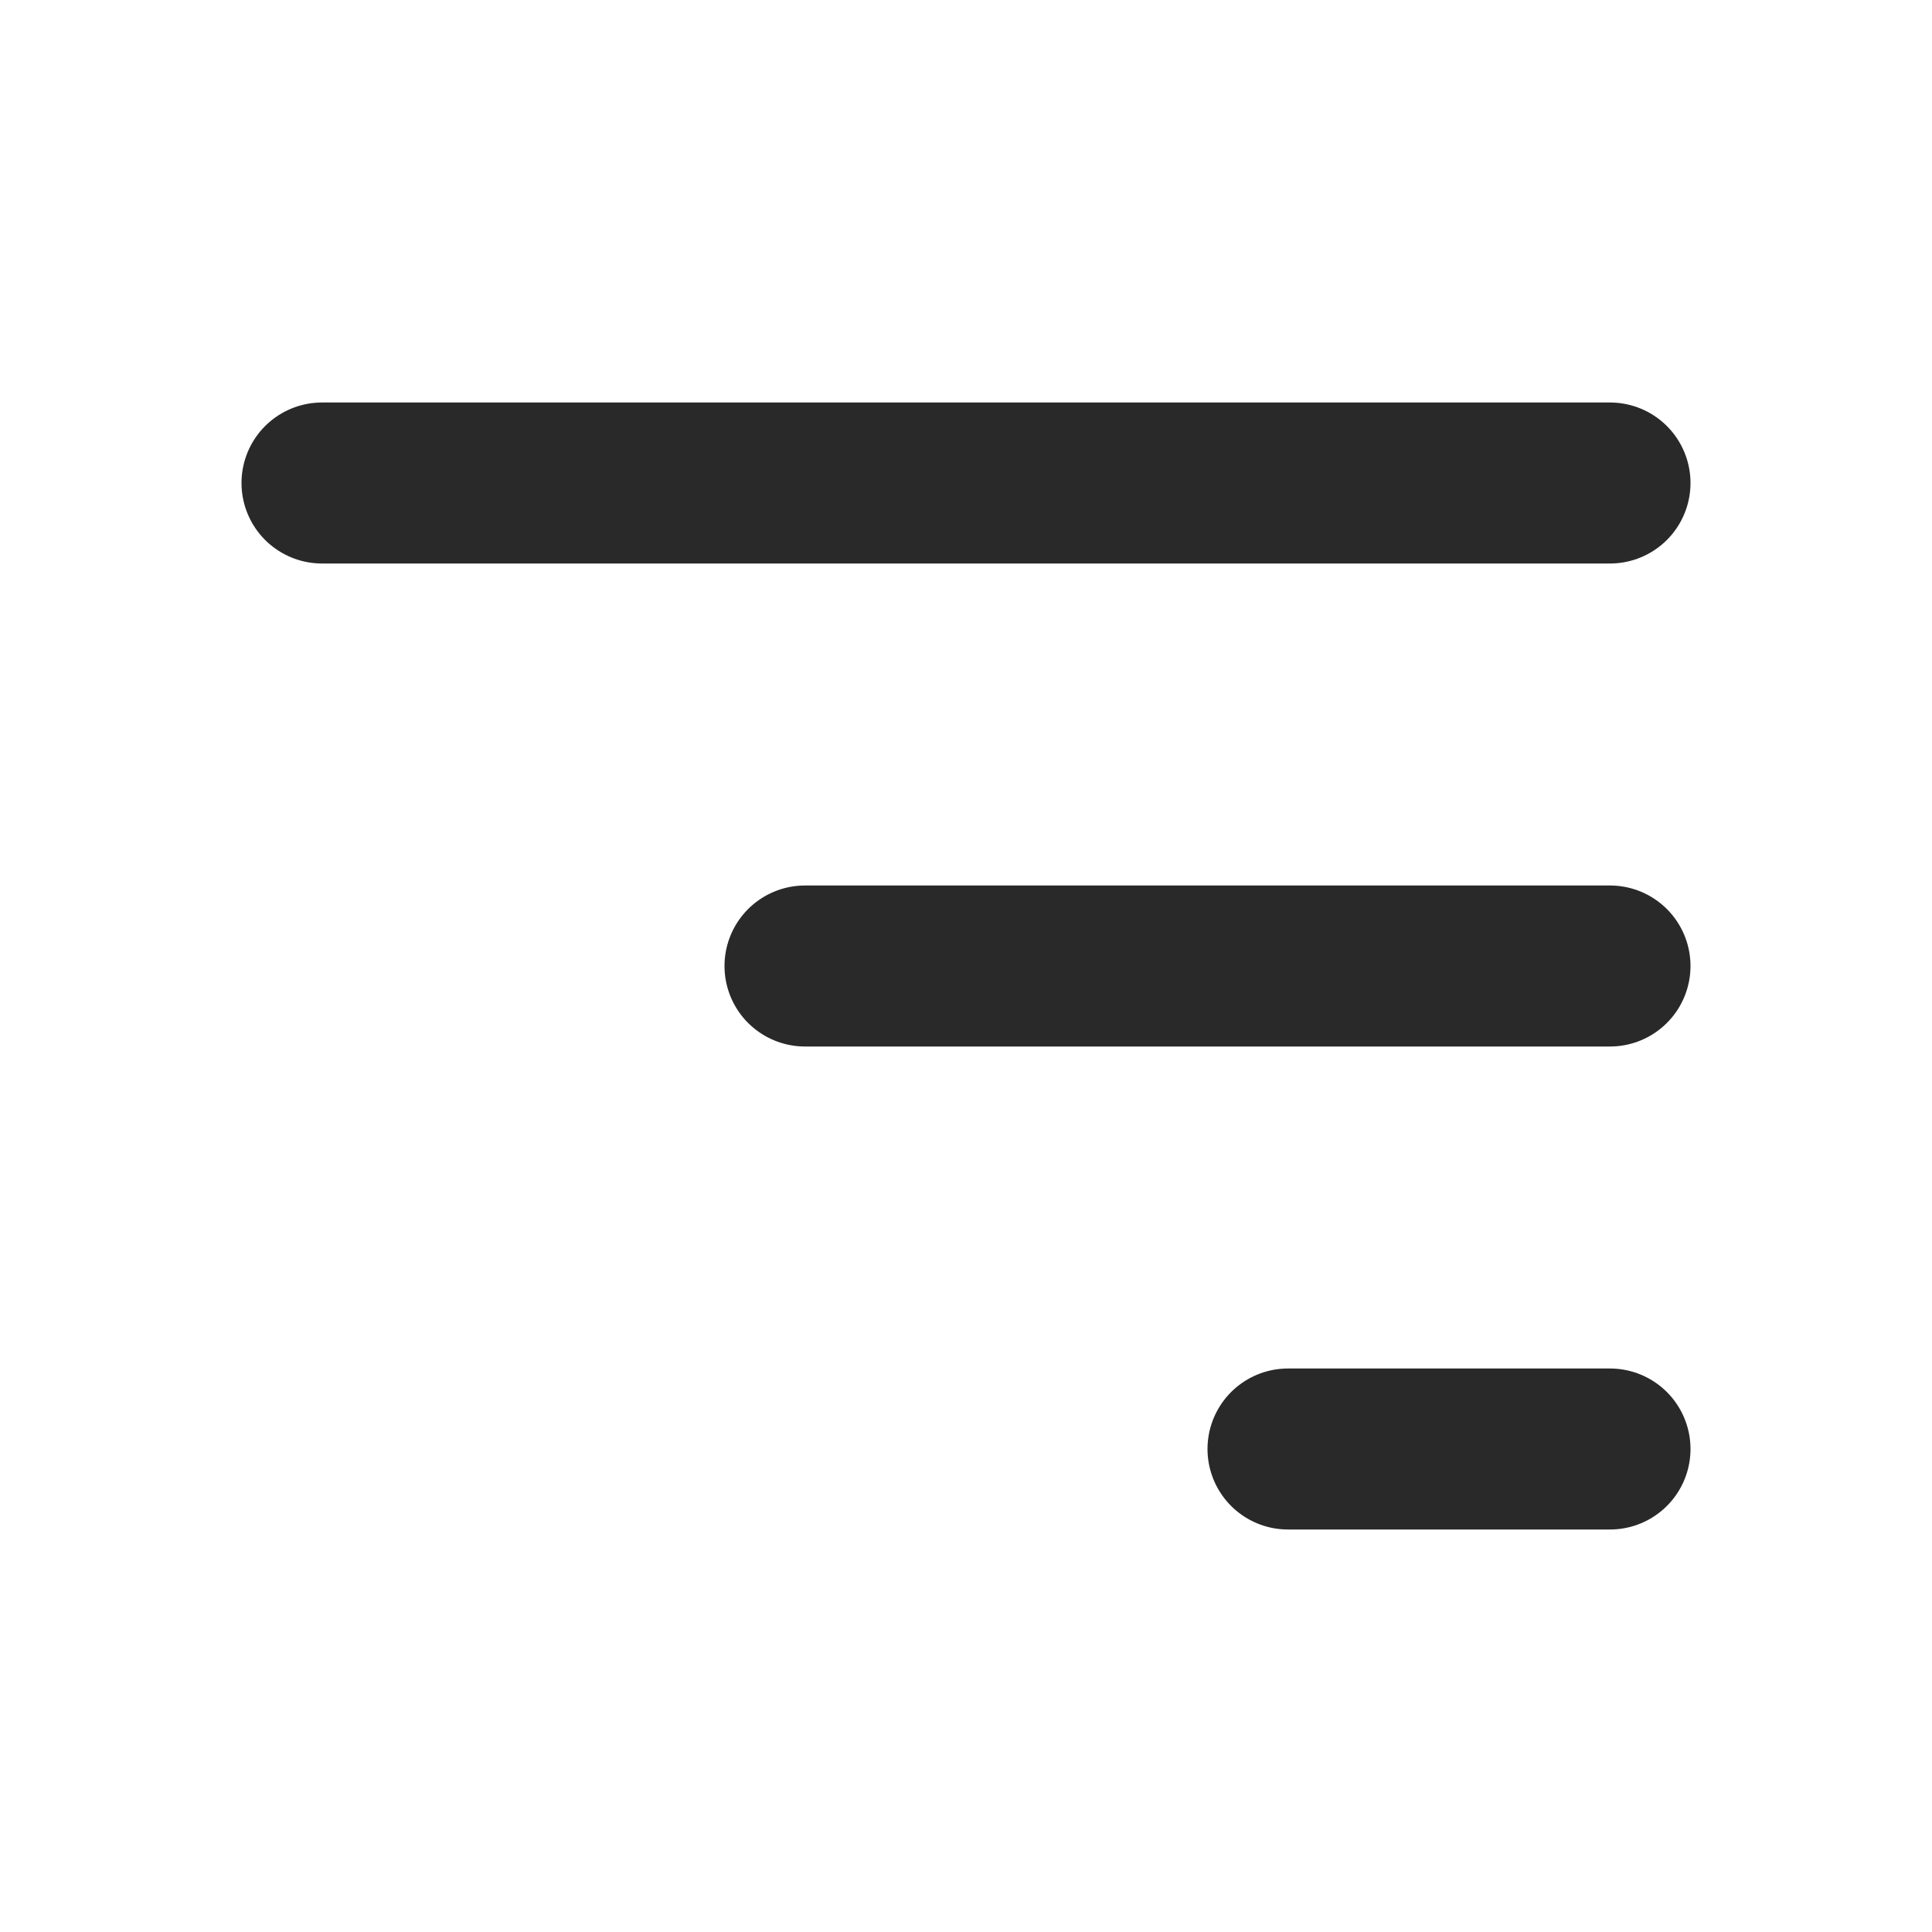
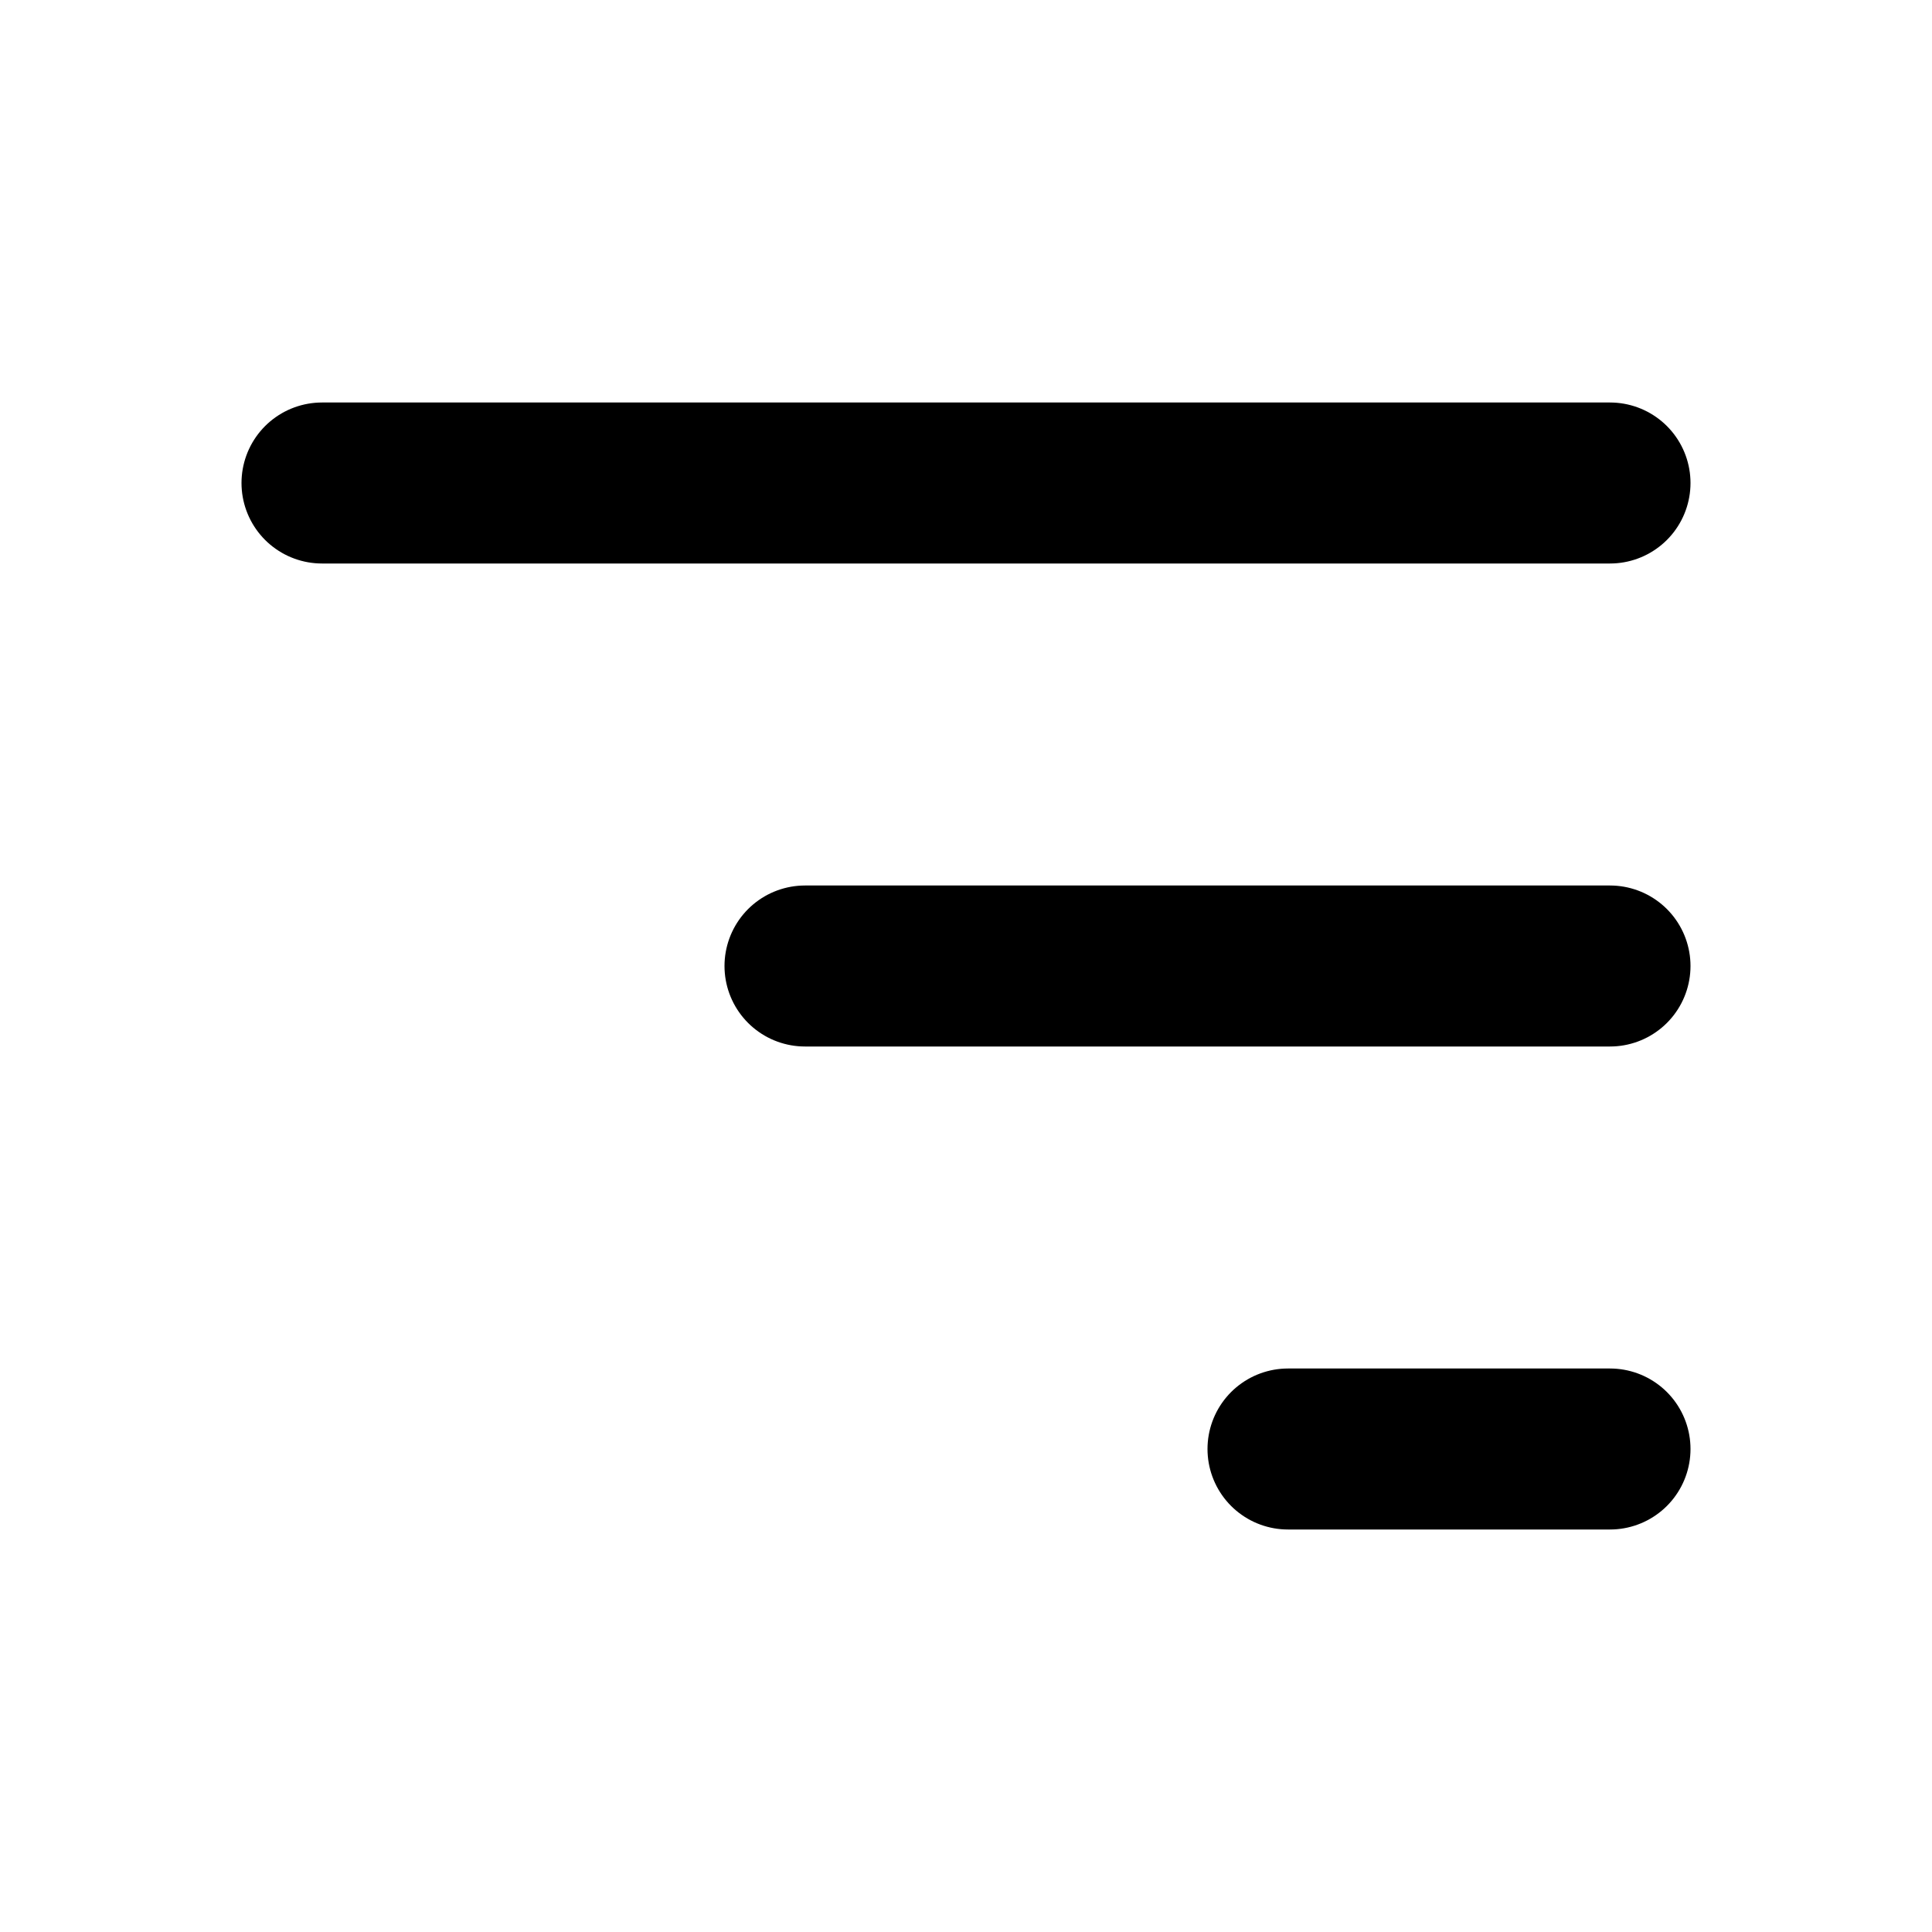
- <svg xmlns="http://www.w3.org/2000/svg" fill="none" height="24" viewBox="0 0 24 24" width="24">
-   <path d="M4 6H20M10 12H20M16 18H20" stroke="#292929" stroke-linecap="round" stroke-linejoin="round" stroke-width="2" />
+ <svg xmlns="http://www.w3.org/2000/svg" width="24" height="24" viewBox="0 0 24 24" fill="none">
+   <path d="M4 6H20M10 12H20M16 18H20" stroke="currentColor" stroke-linecap="round" stroke-linejoin="round" stroke-width="2" />
</svg>
